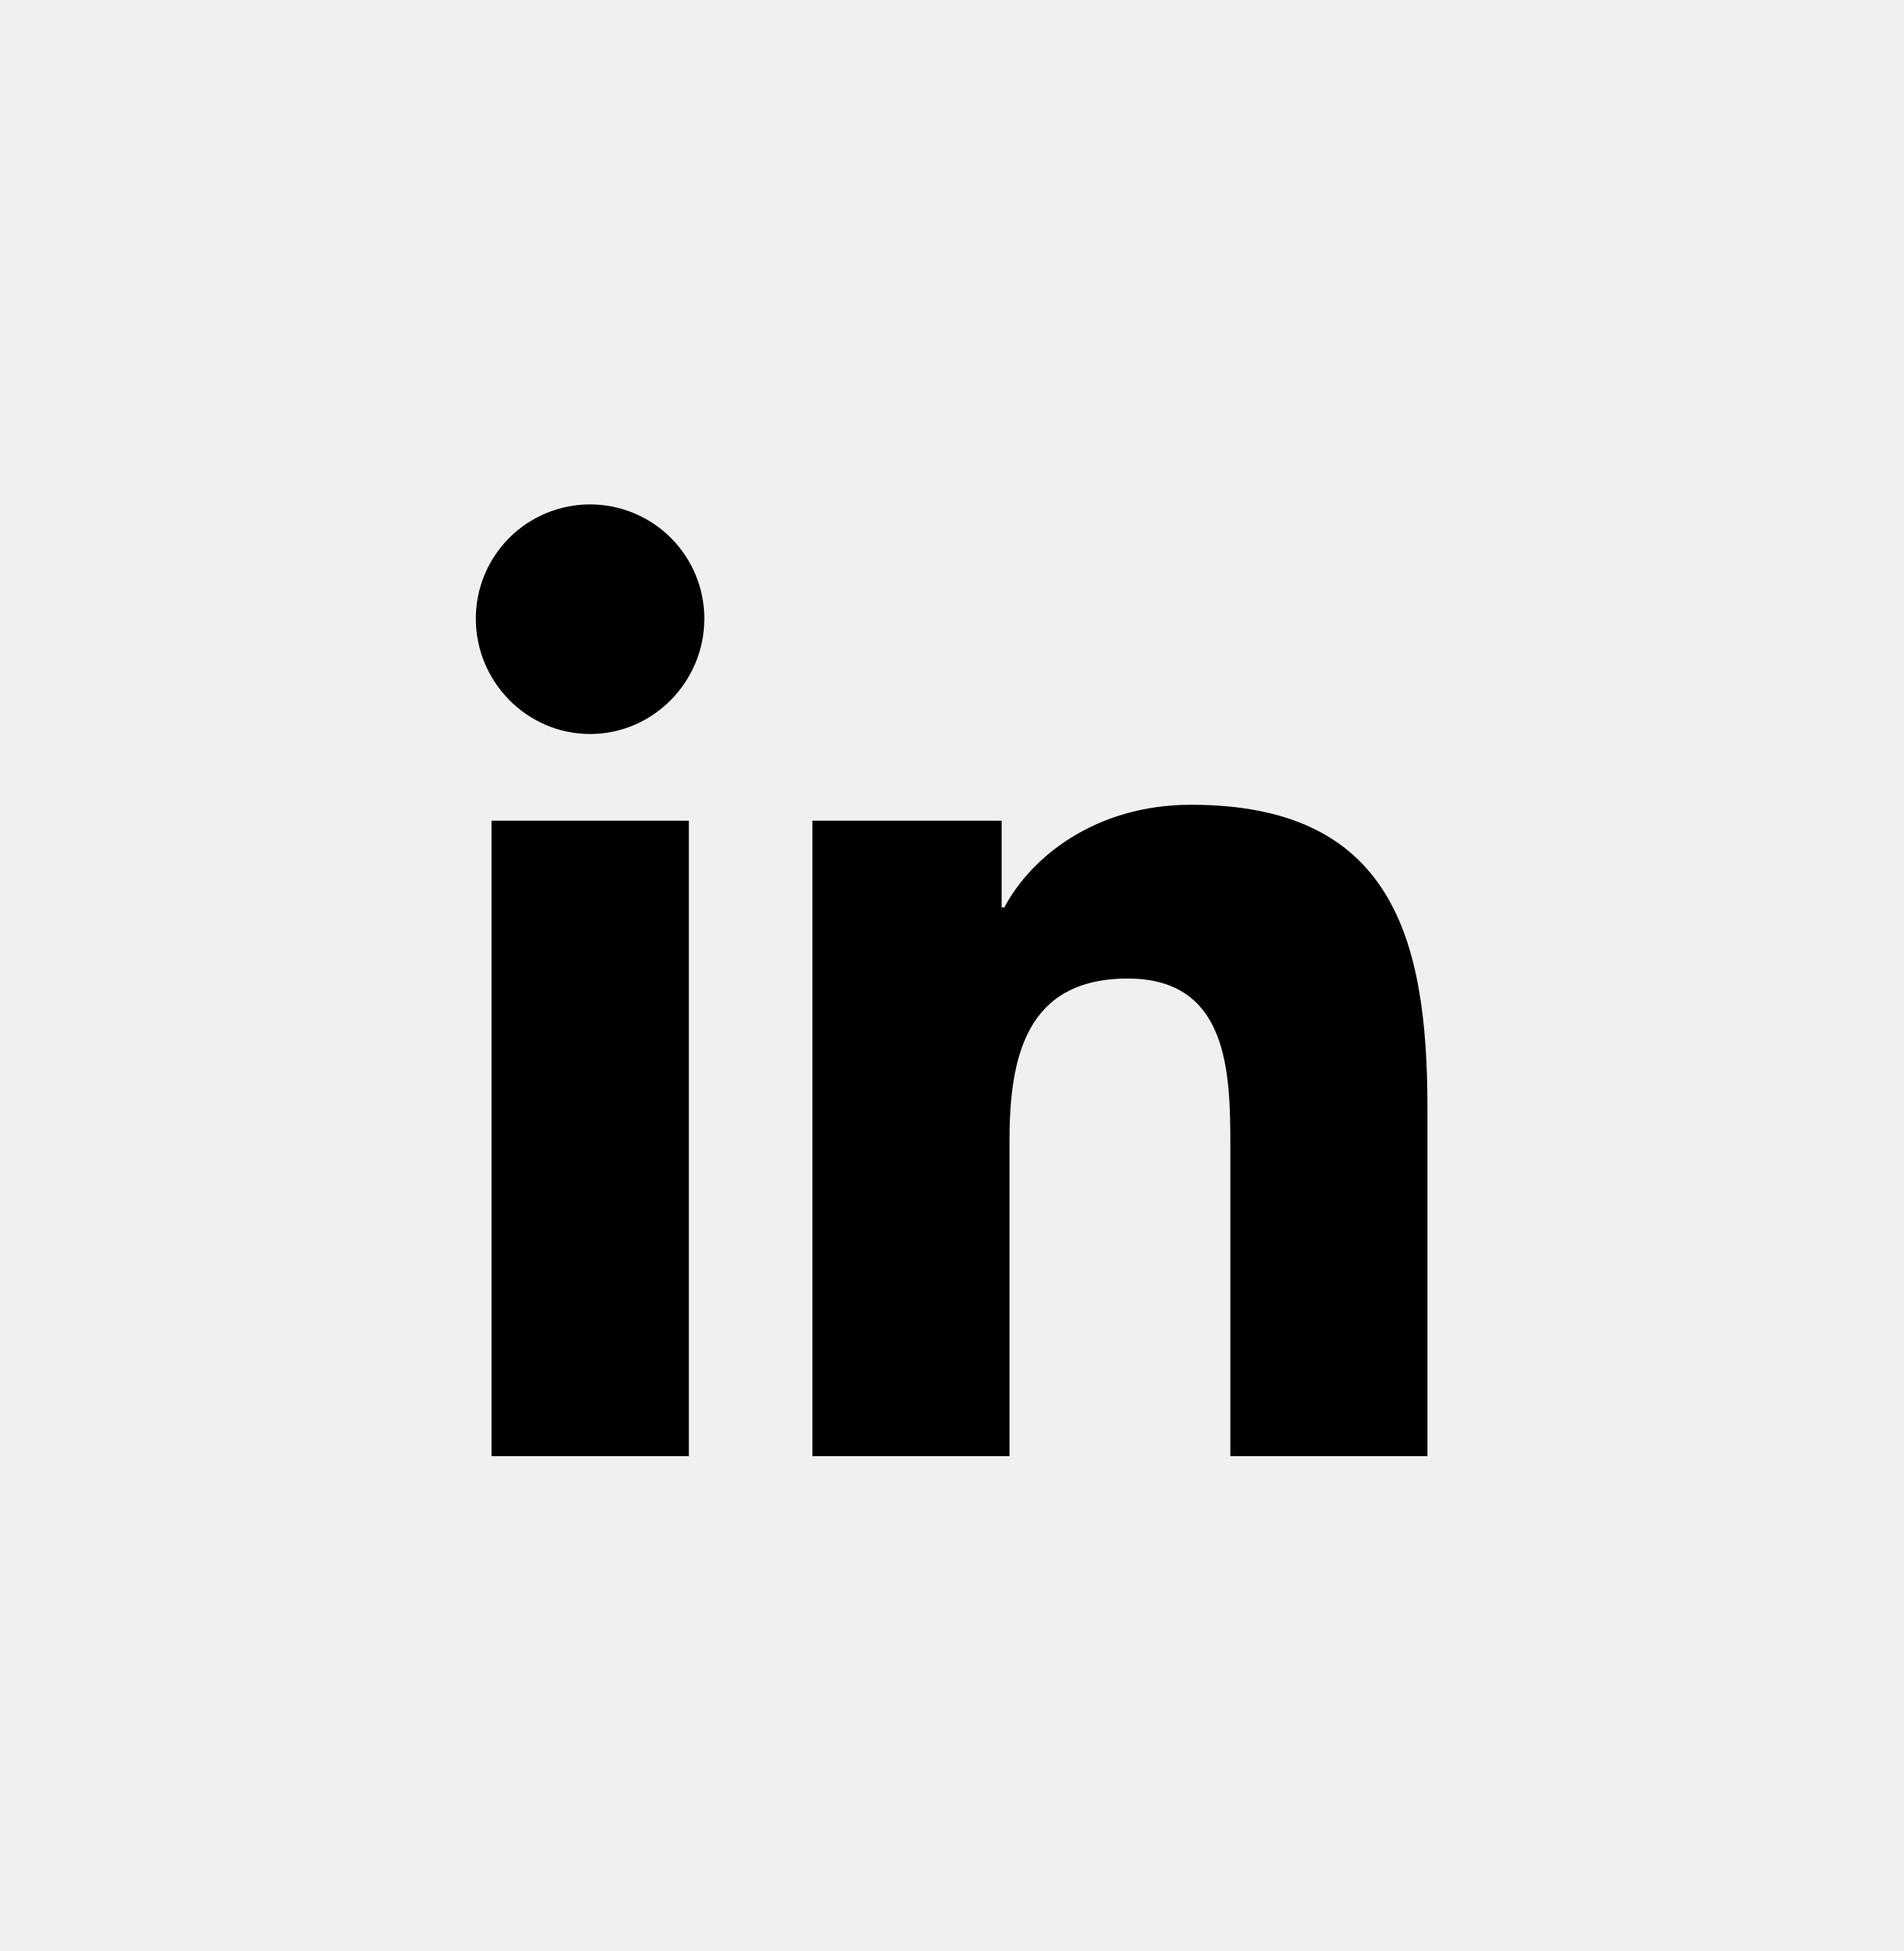
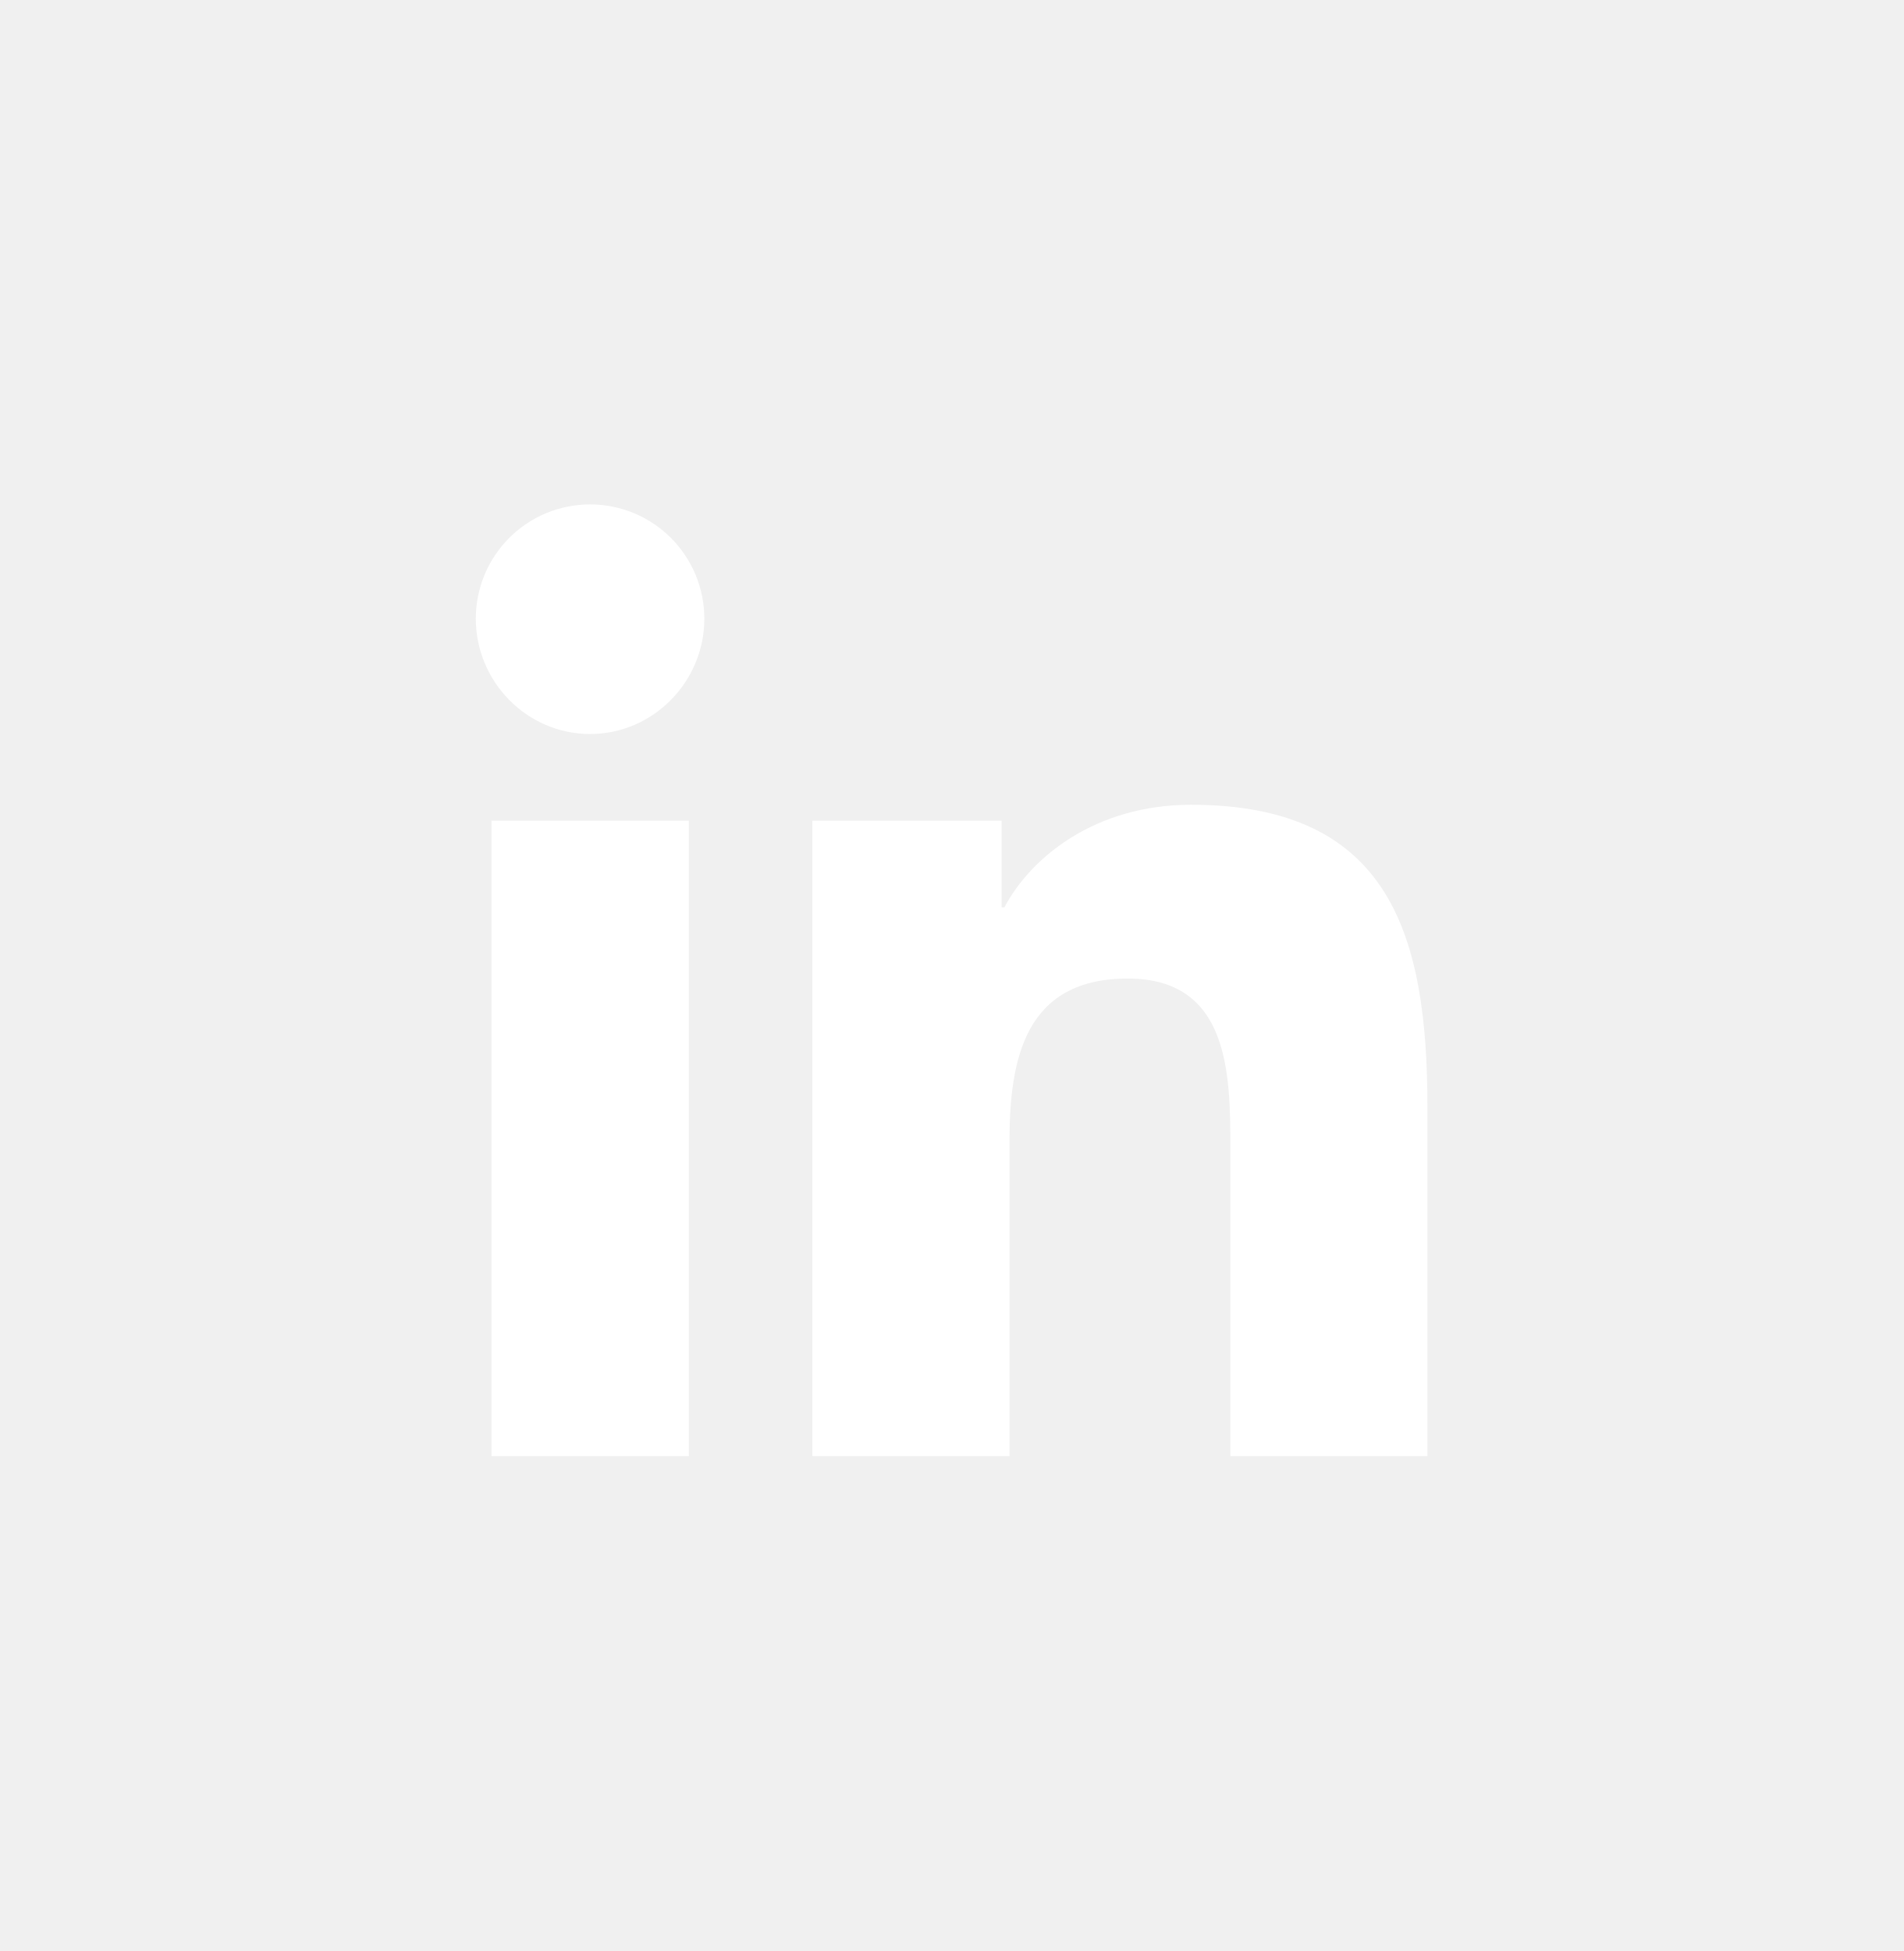
- <svg xmlns="http://www.w3.org/2000/svg" width="40" height="41" viewBox="0 0 40 41" fill="currentColor" class="h-10" w-10="">
+ <svg xmlns="http://www.w3.org/2000/svg" width="40" height="41" viewBox="0 0 40 41" fill="#FFF" class="h-10" w-10="">
  <path d="M14.477 30.6H10.33V17.247H14.477V30.6ZM12.401 15.425C11.075 15.425 10 14.327 10 13.001C10 12.364 10.253 11.754 10.703 11.303C11.154 10.853 11.764 10.6 12.401 10.6C13.038 10.6 13.649 10.853 14.099 11.303C14.55 11.754 14.803 12.364 14.803 13.001C14.803 14.327 13.727 15.425 12.401 15.425ZM29.995 30.6H25.858V24.1C25.858 22.551 25.827 20.564 23.702 20.564C21.546 20.564 21.216 22.247 21.216 23.988V30.6H17.074V17.247H21.051V19.068H21.109C21.663 18.019 23.015 16.912 25.032 16.912C29.229 16.912 30 19.675 30 23.265V30.6H29.995Z" />
</svg>
